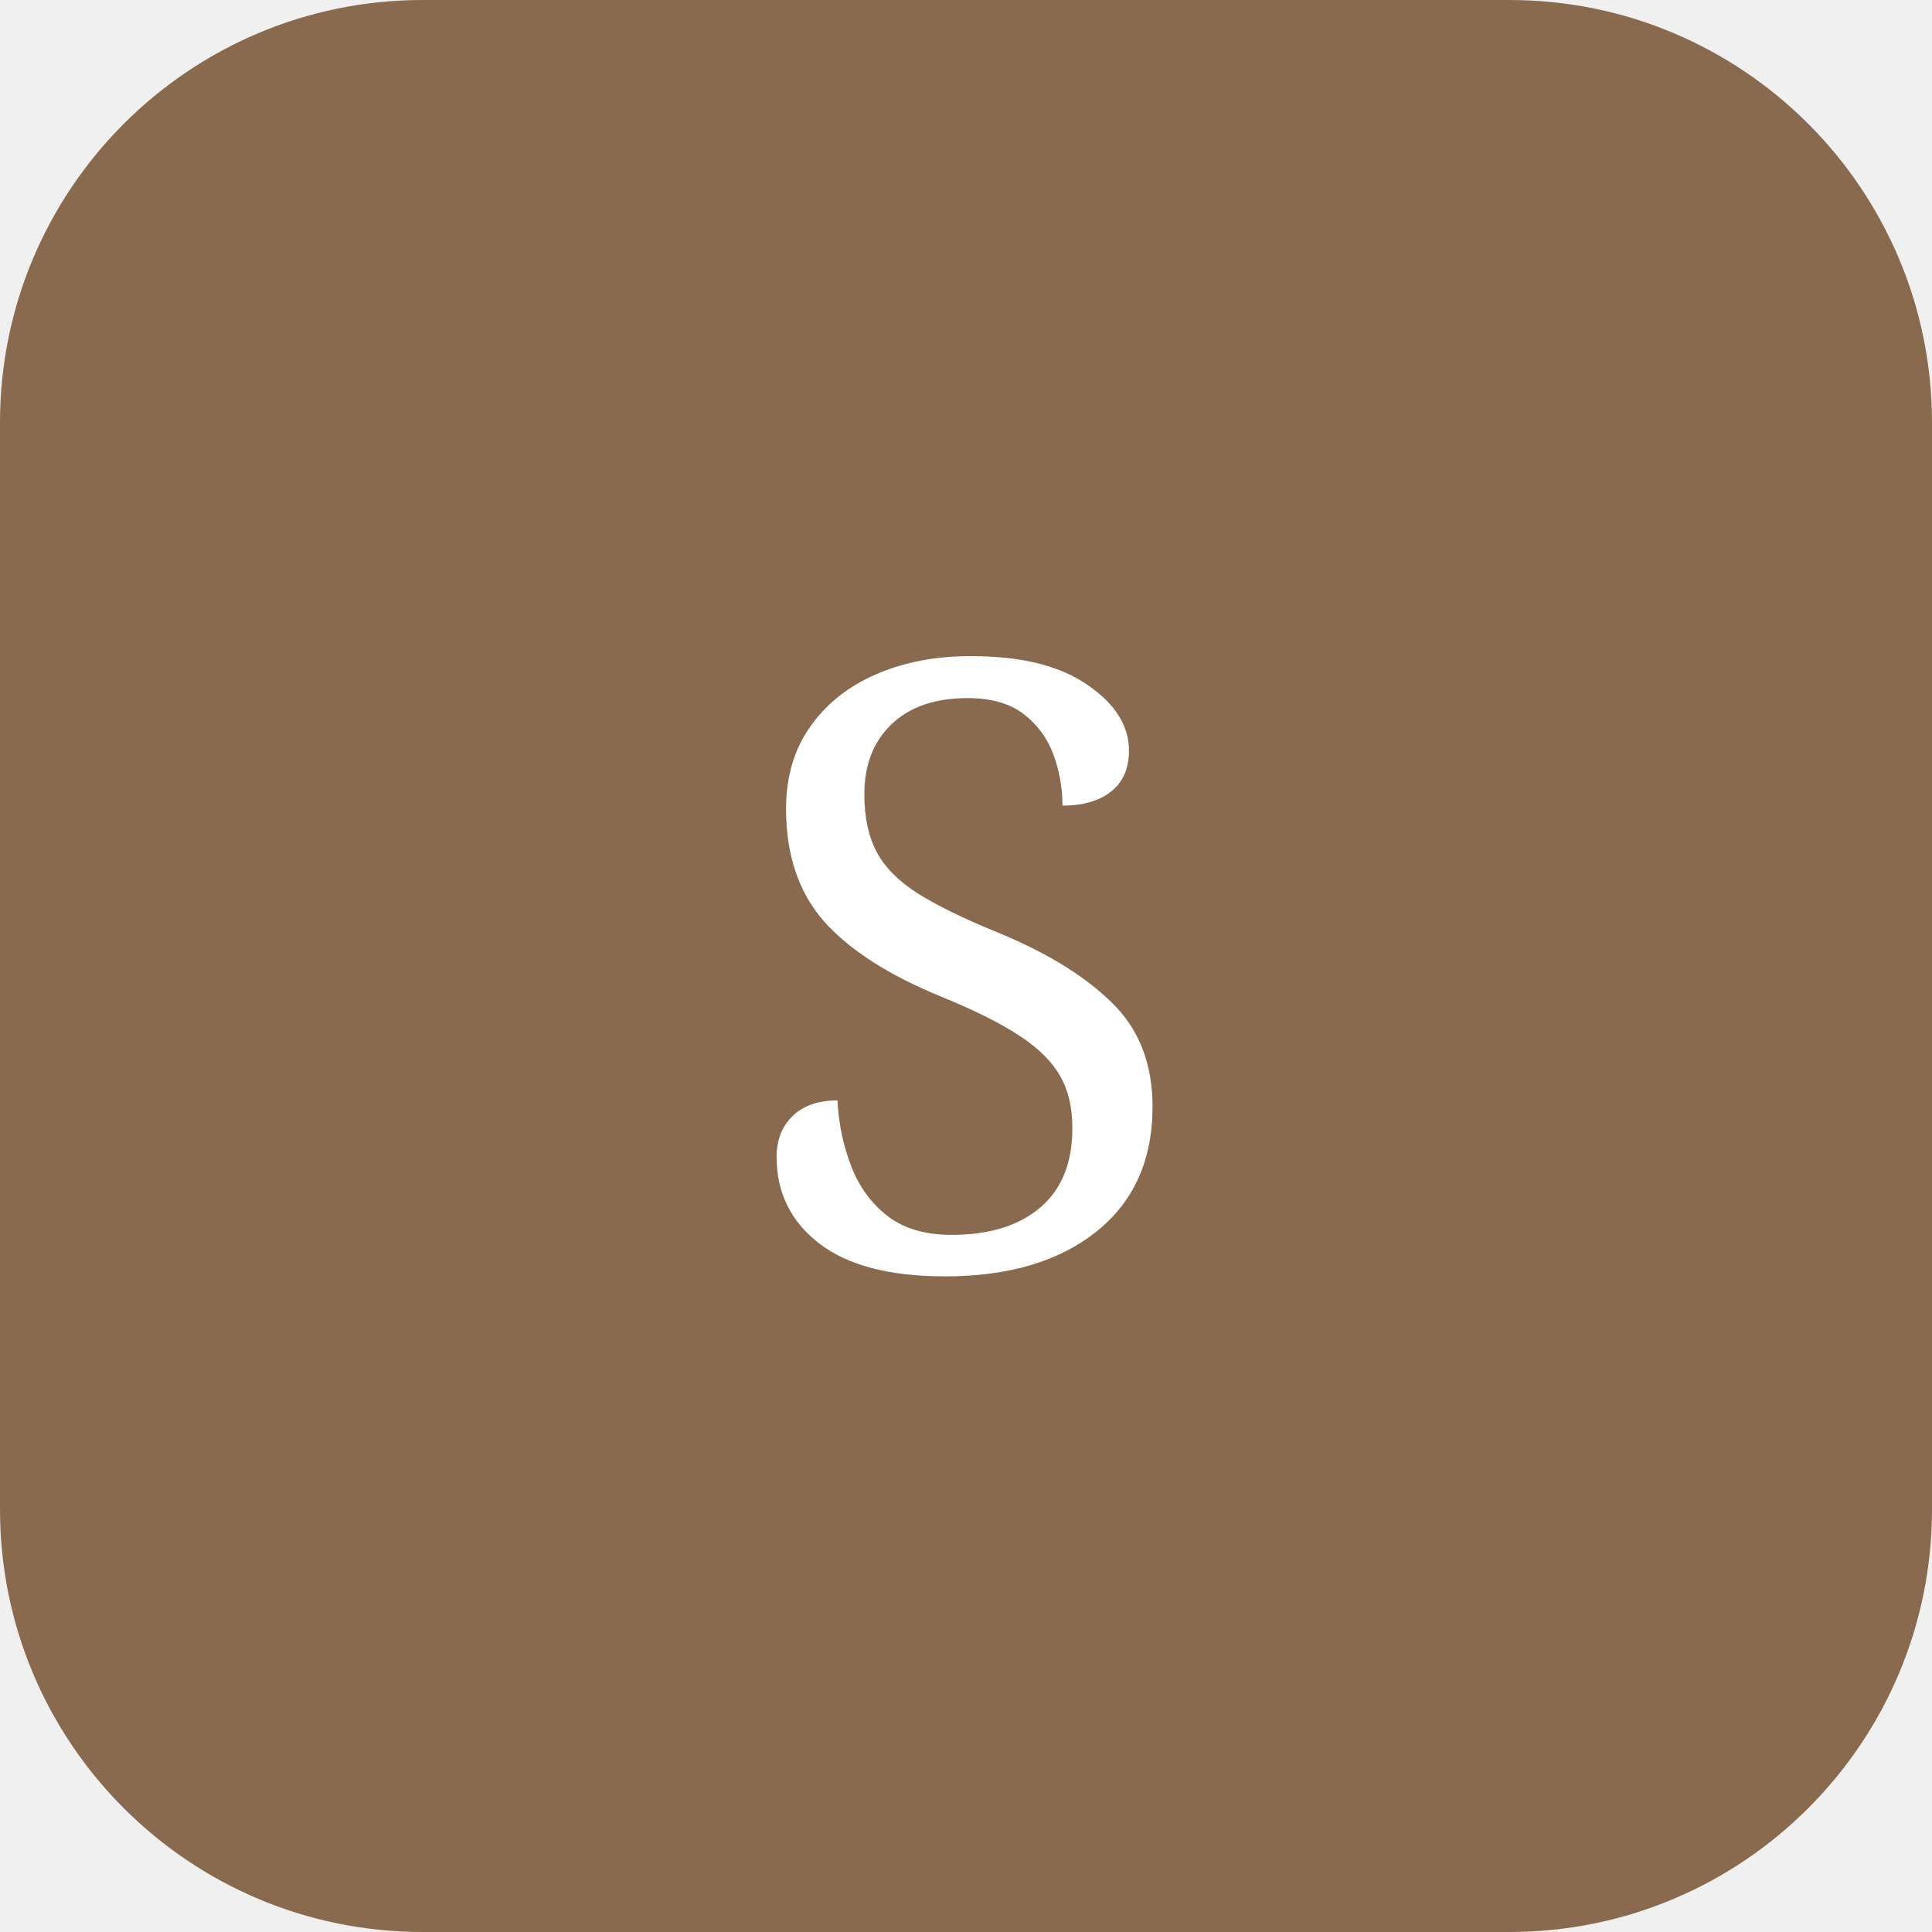
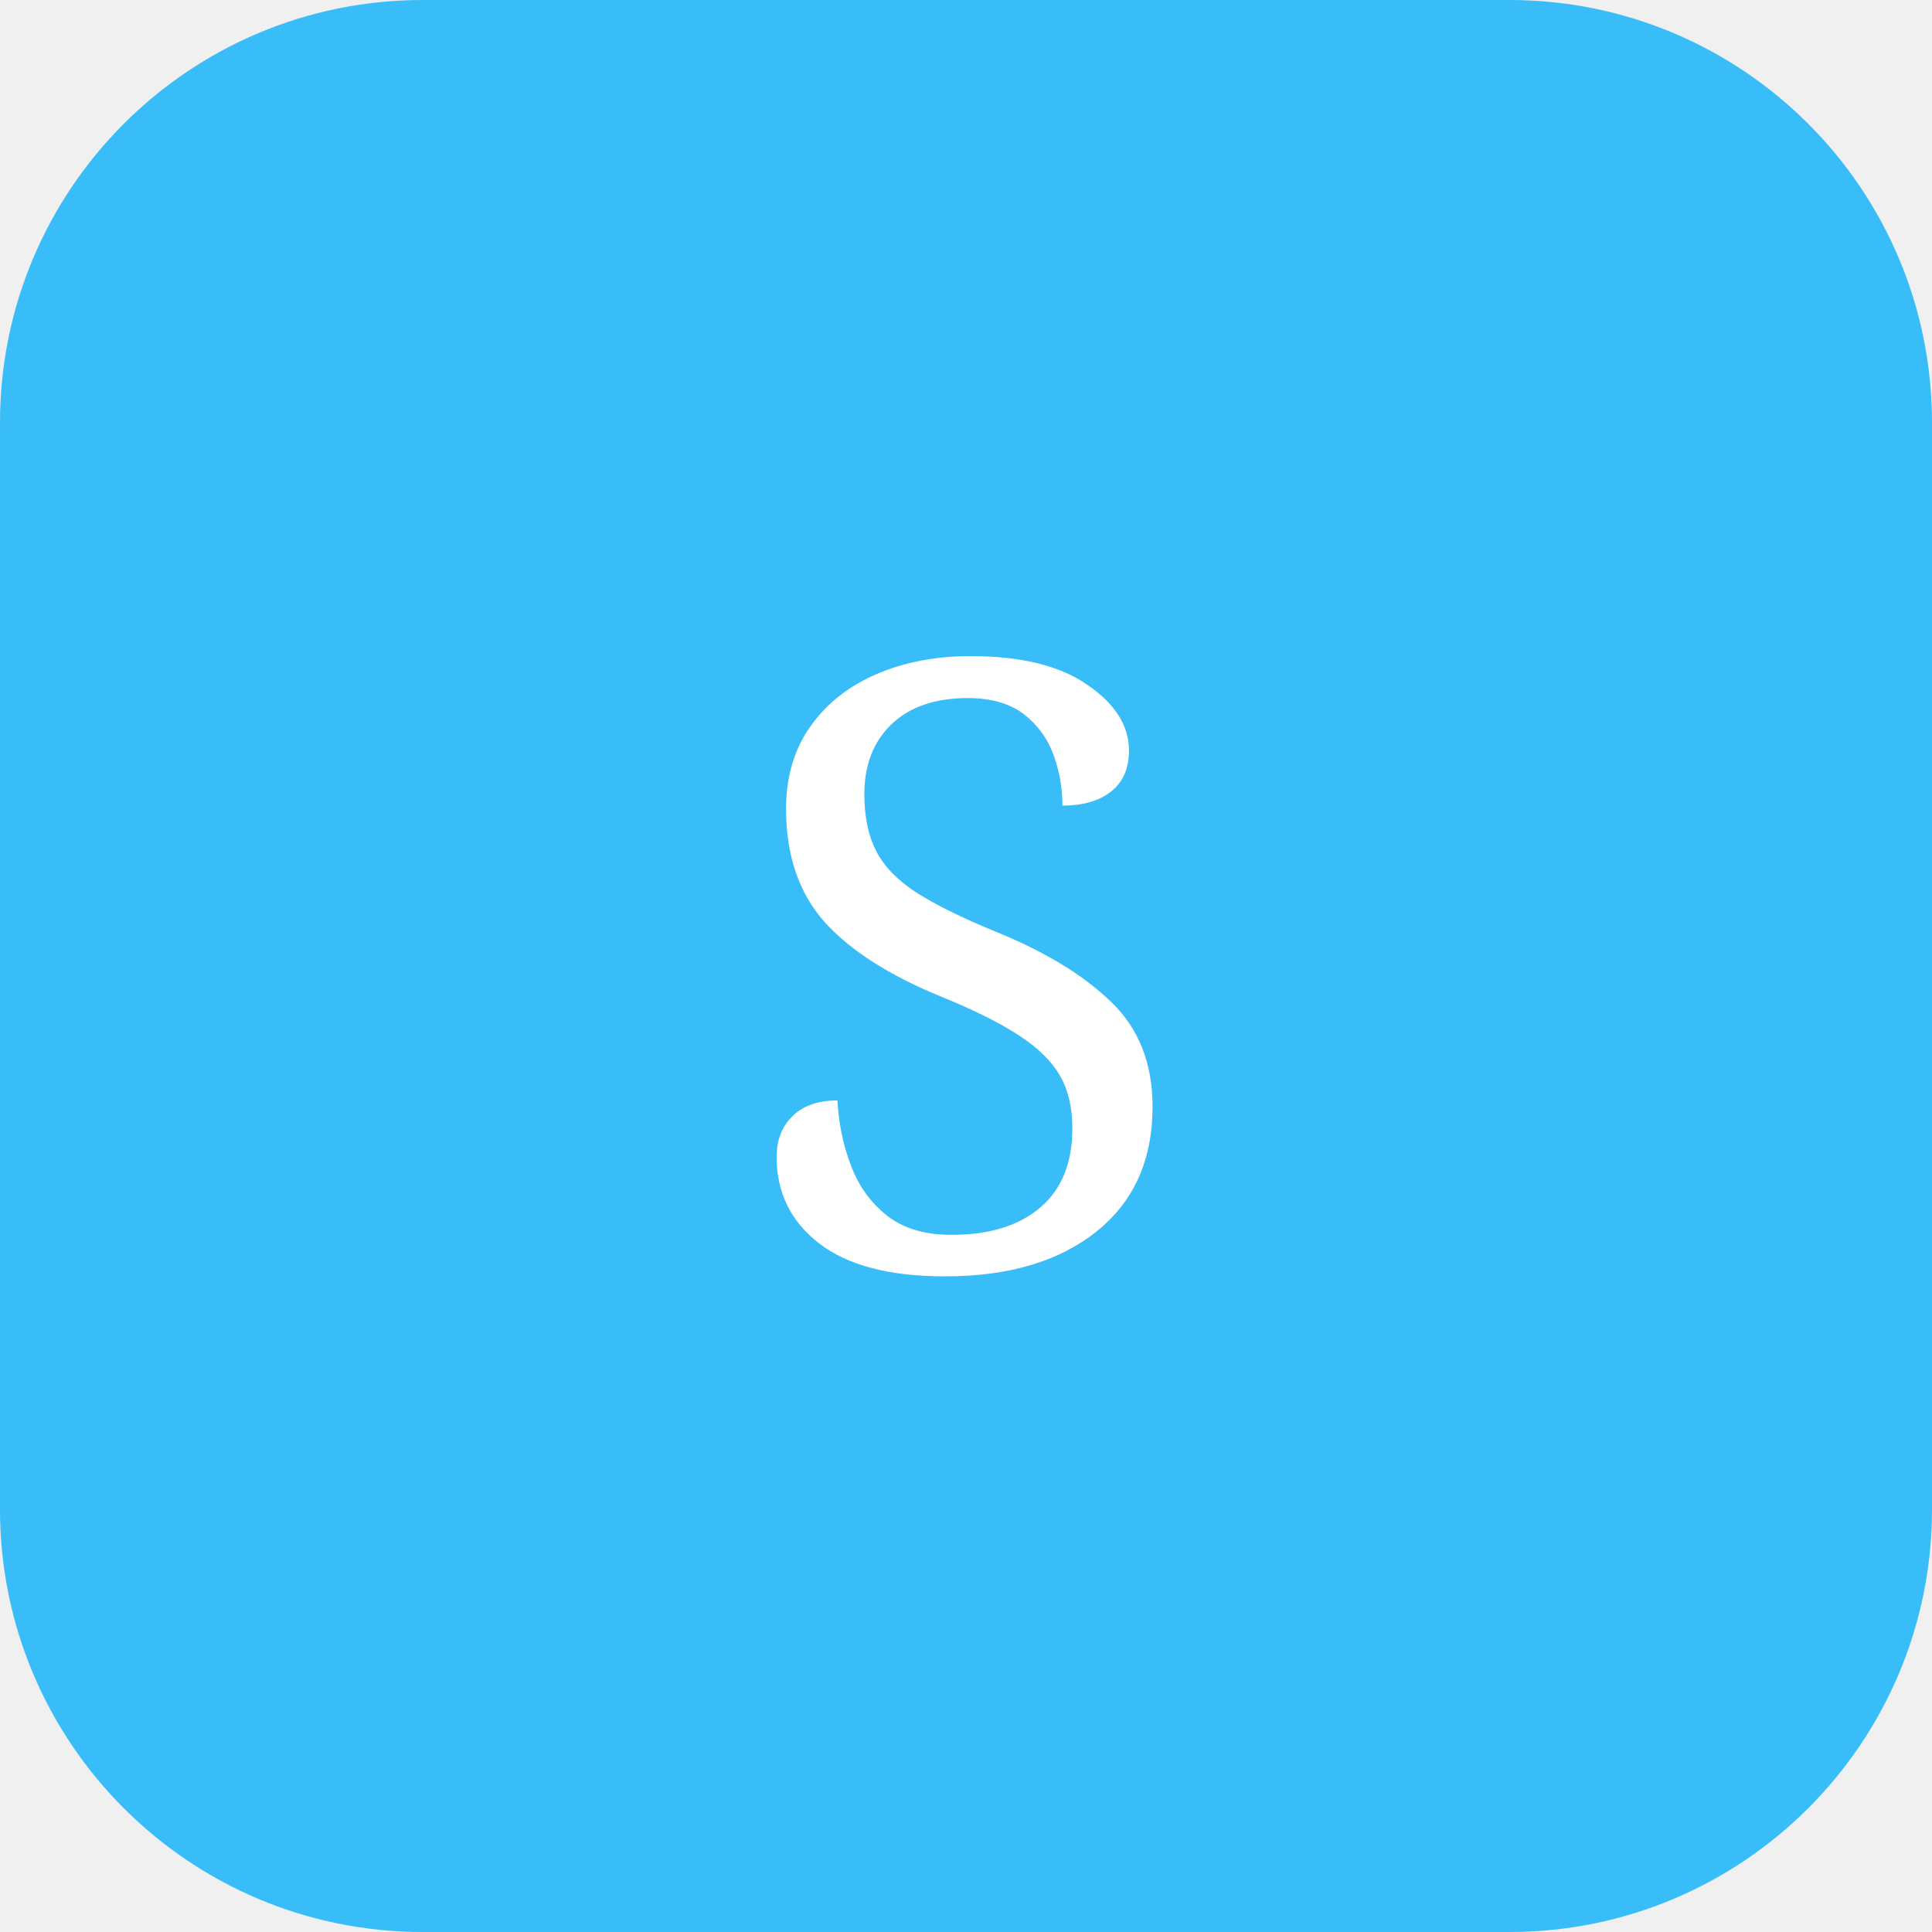
<svg xmlns="http://www.w3.org/2000/svg" viewBox="0 0 64 64">
-   <rect width="64" height="64" rx="14" fill="#8a6a4f" />
+   <rect width="64" height="64" rx="14" fill="#38bdf8" />
  <text x="32" y="42" text-anchor="middle" font-size="28" font-family="Georgia,serif" fill="#fff">S</text>
</svg>
